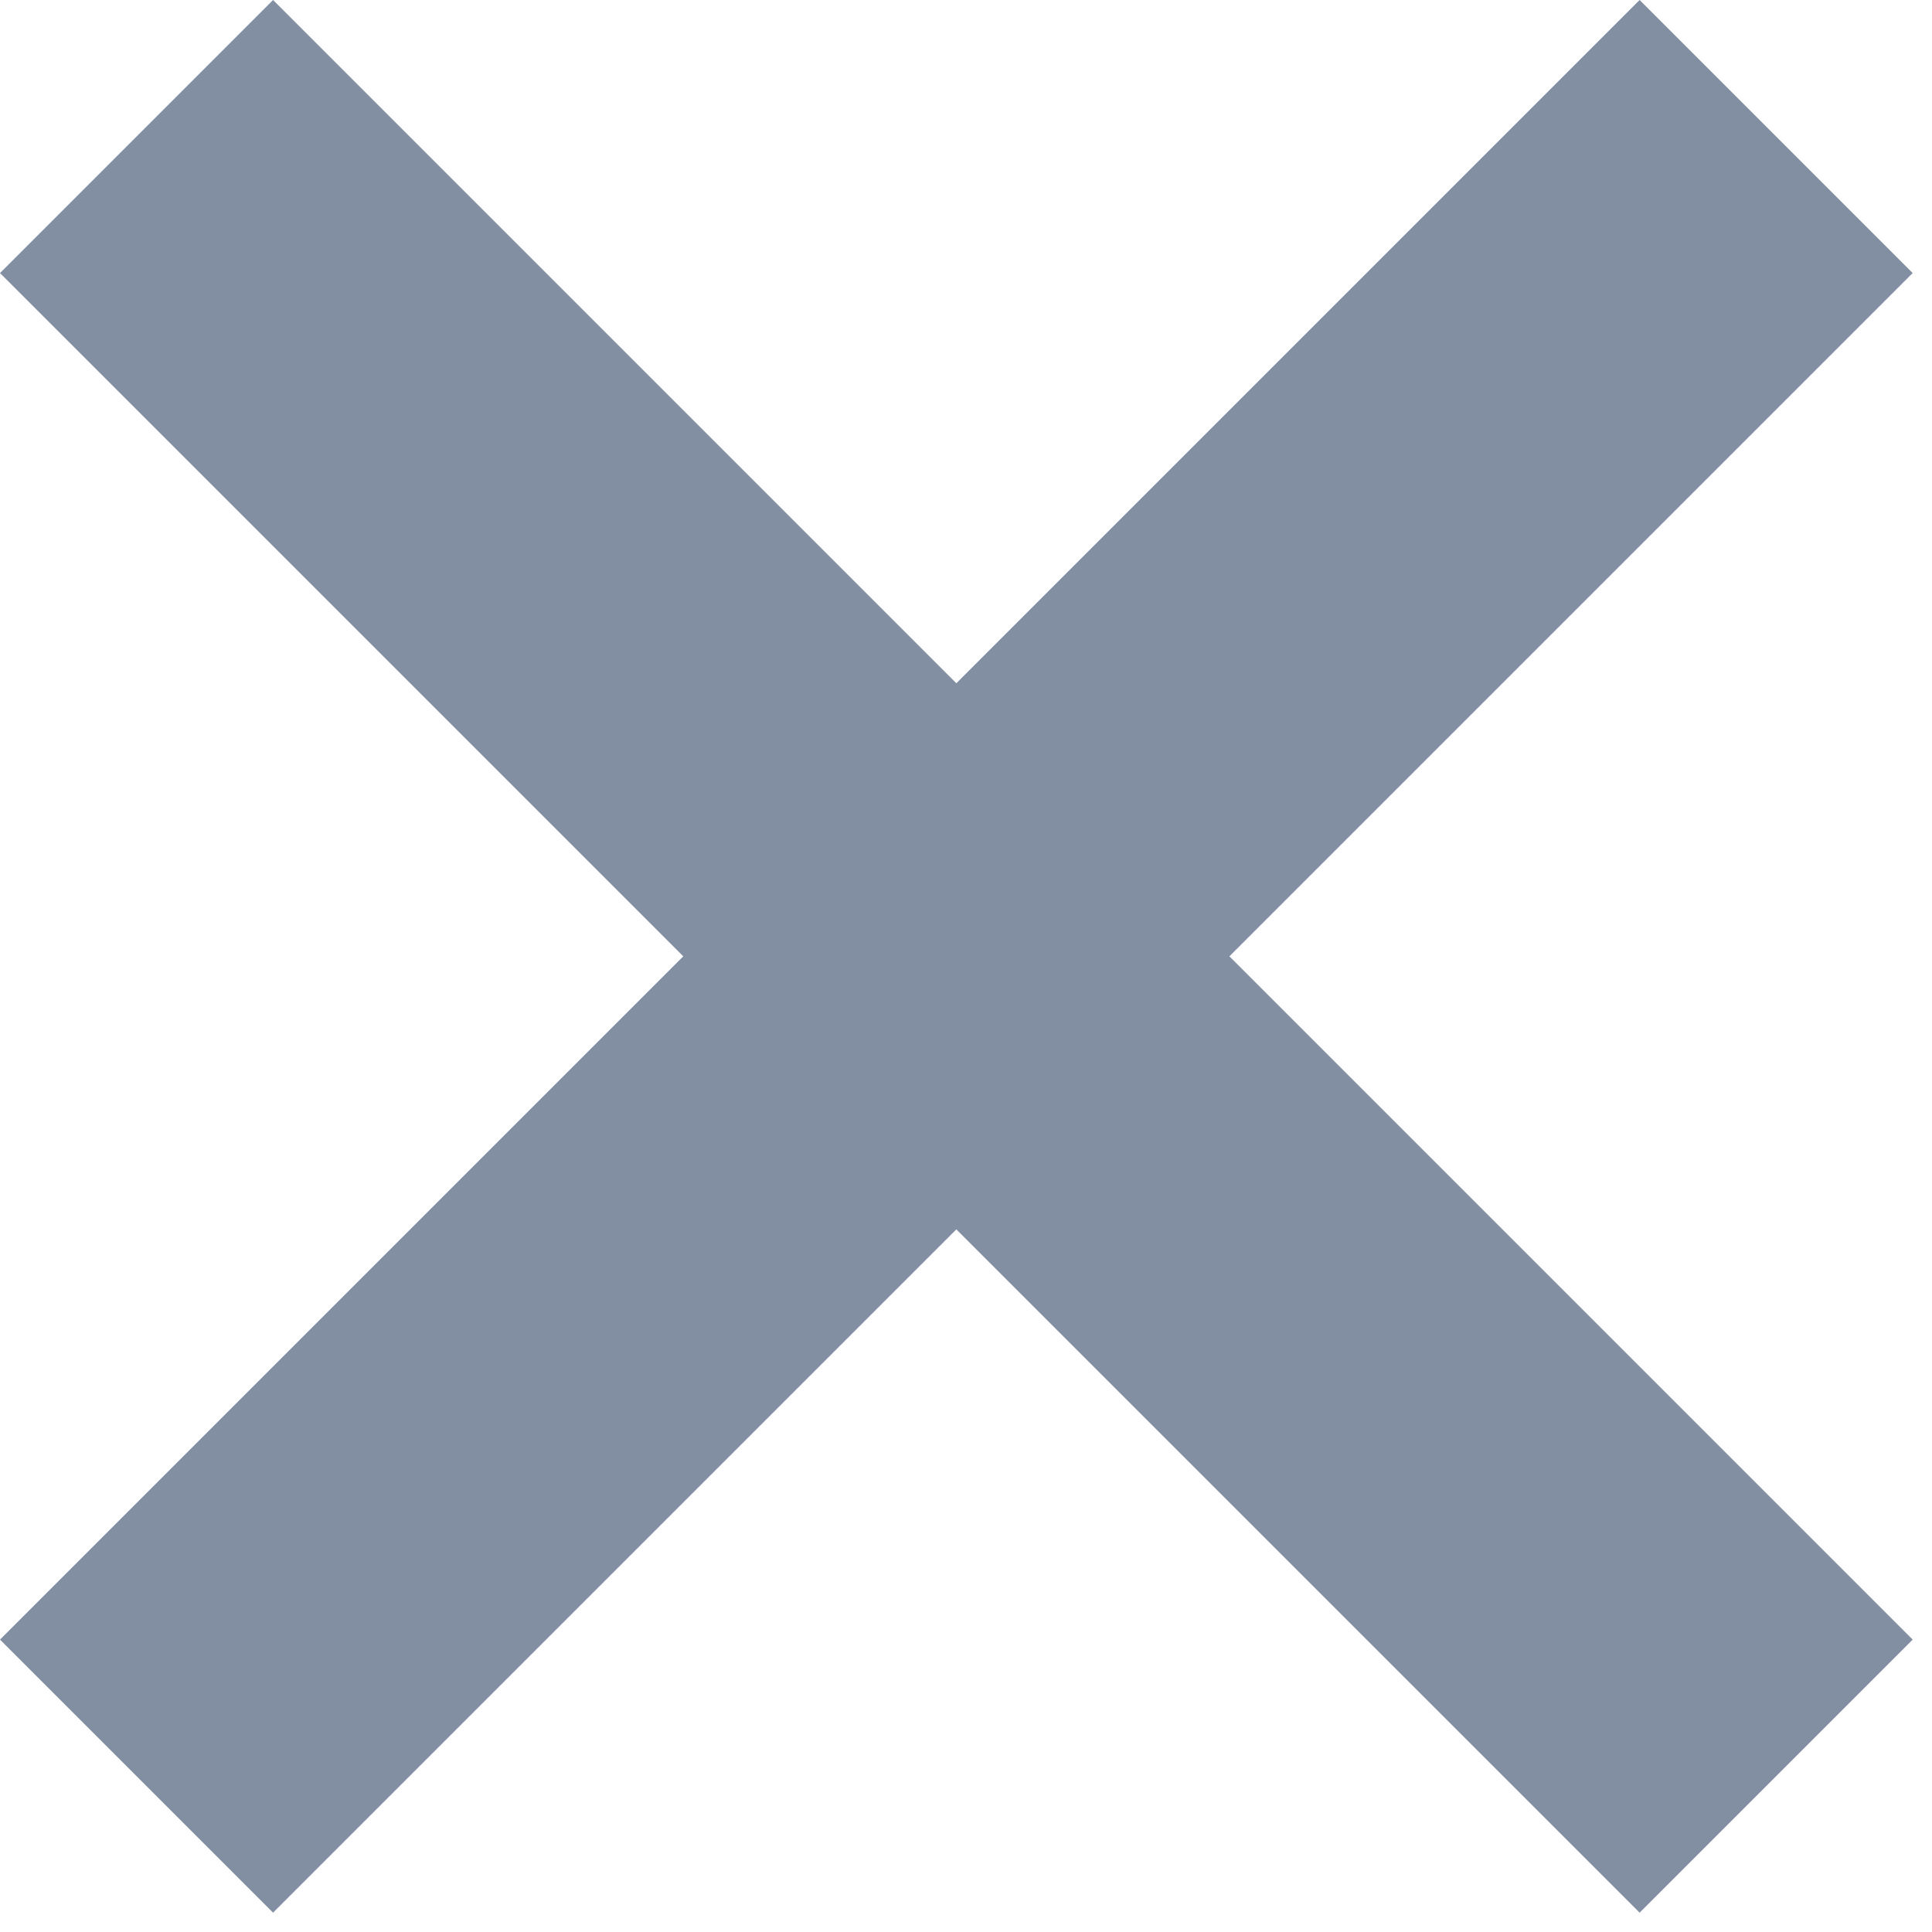
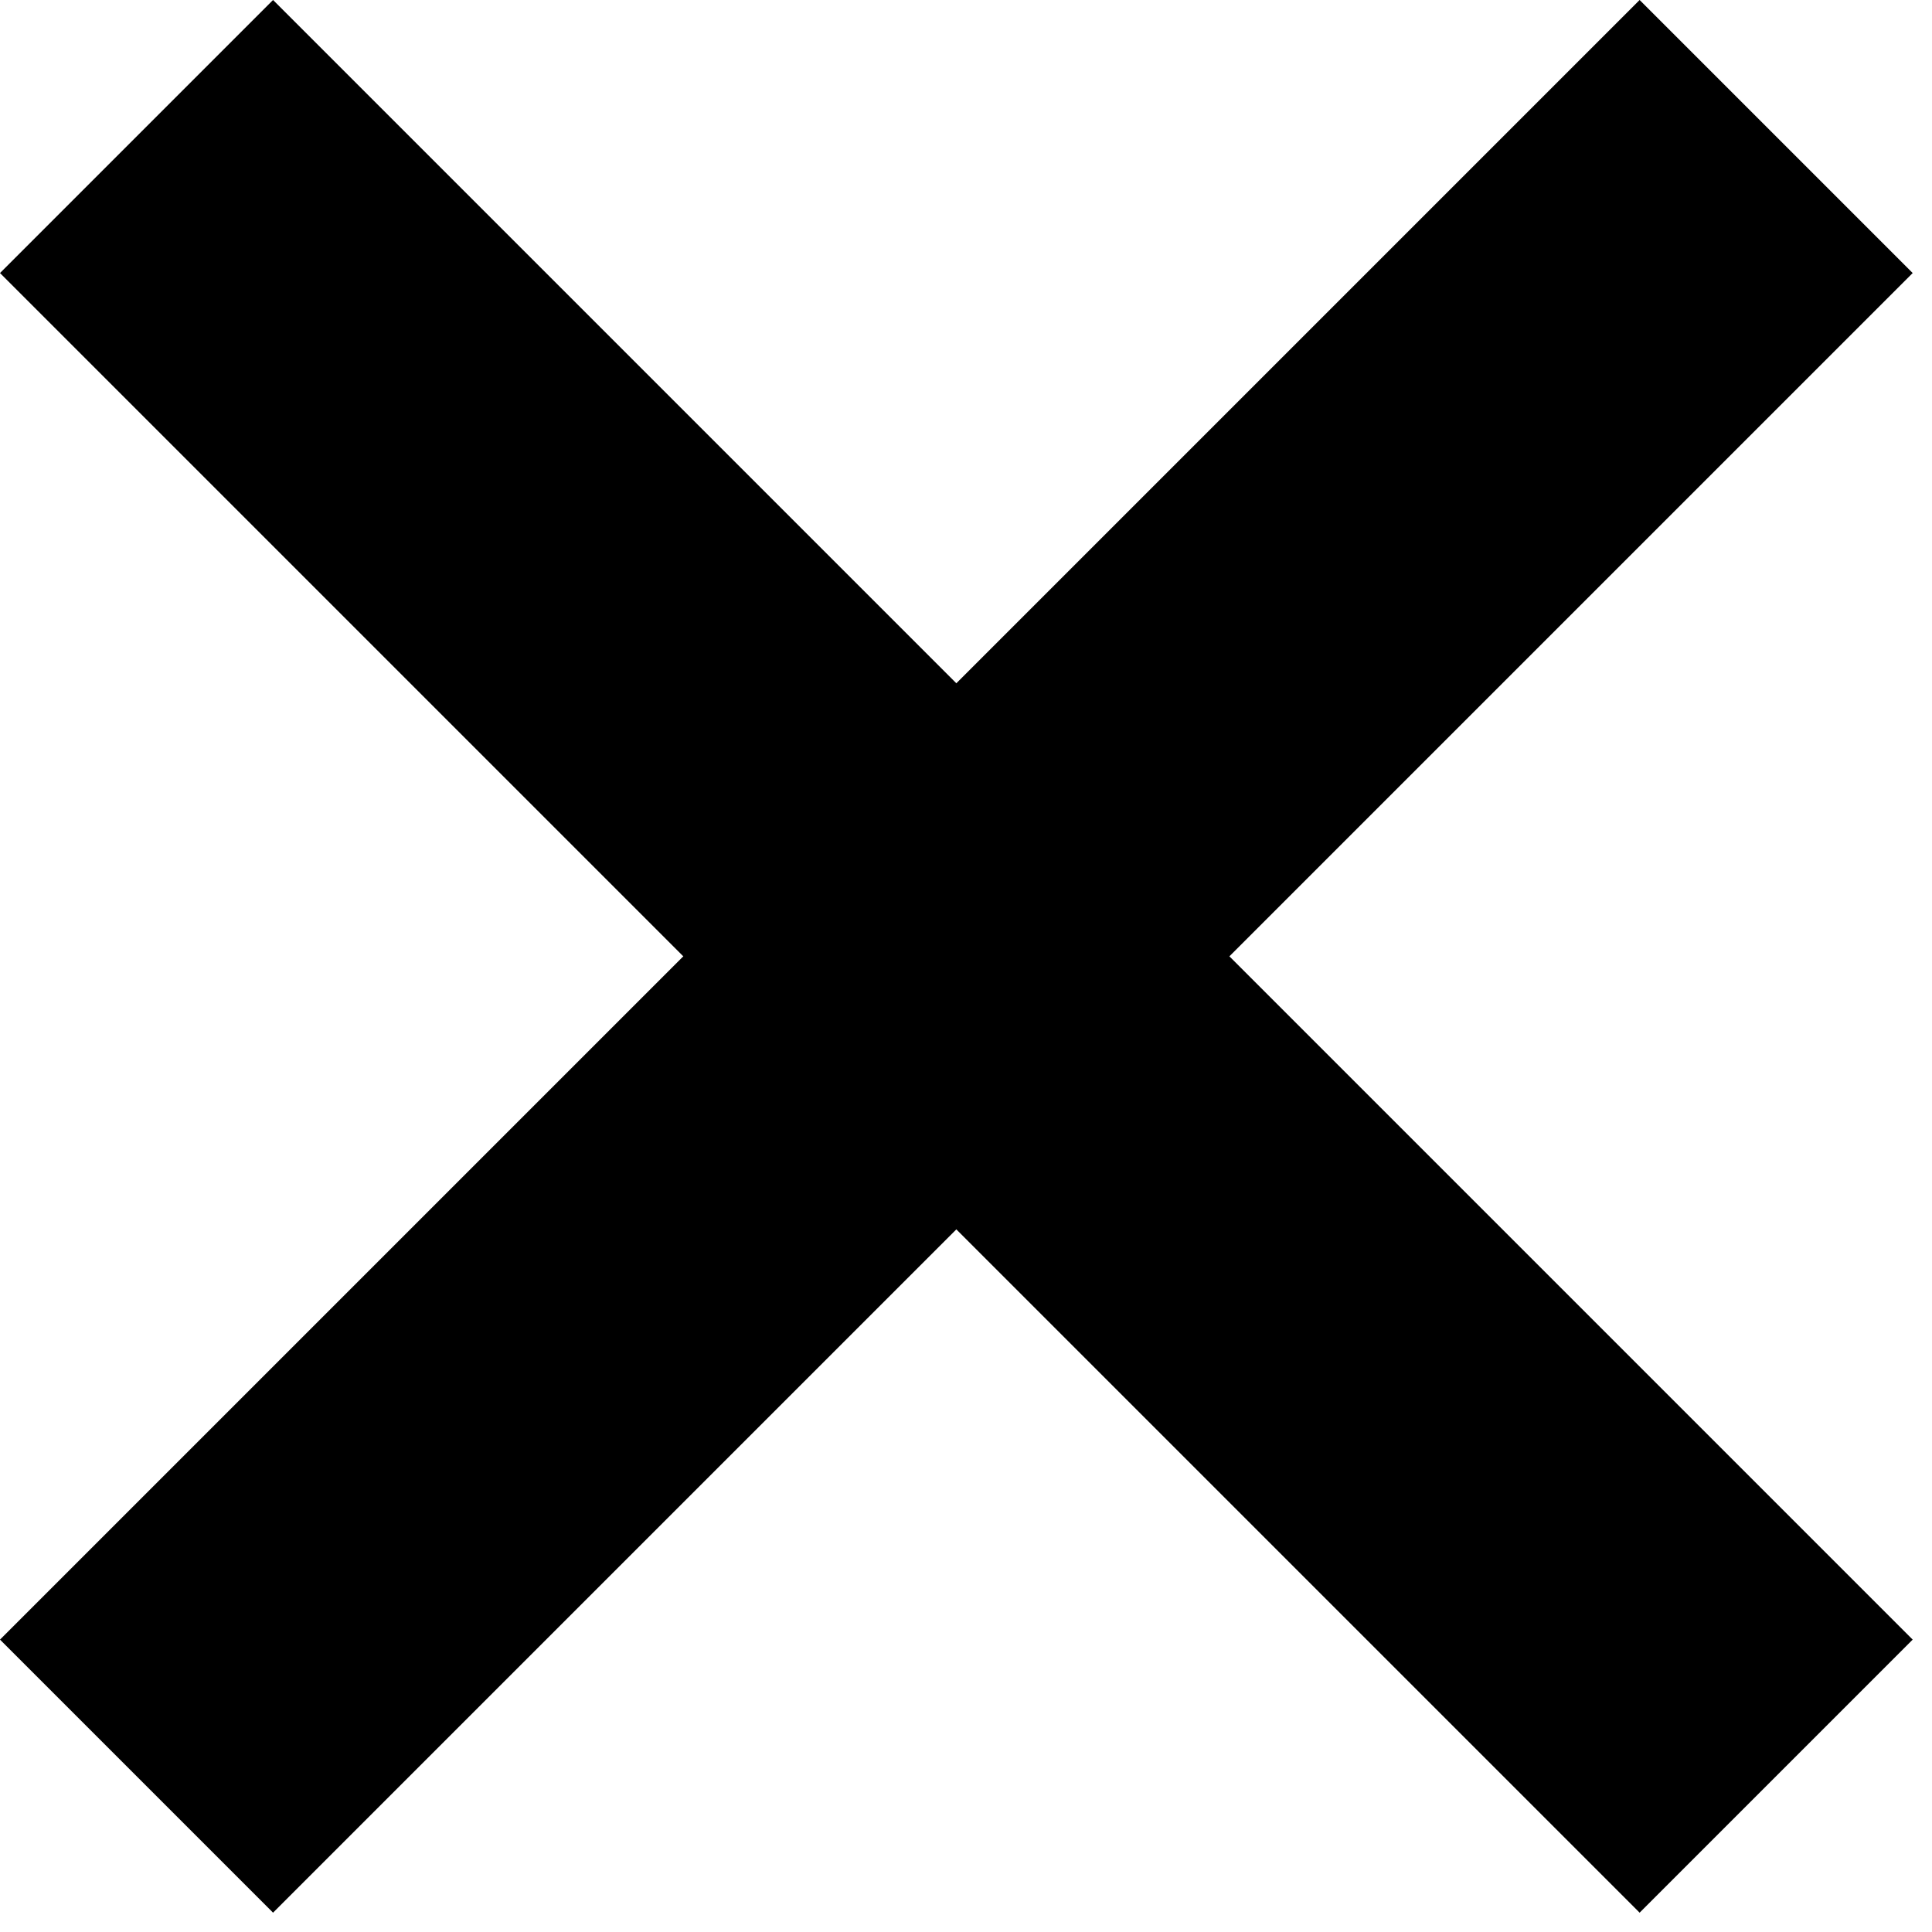
<svg xmlns="http://www.w3.org/2000/svg" width="15" height="15" fill="none">
-   <path fill="#828FA3" d="m12.73 0 2.12 2.12L2.12 14.85 0 12.73z" />
-   <path fill="#828FA3" d="M0 2.12 2.12 0l12.73 12.73-2.12 2.12z" />
+   <path fill="currentColor" d="m12.73 0 2.12 2.12L2.12 14.85 0 12.73z" />
+   <path fill="currentColor" d="M0 2.12 2.12 0l12.73 12.73-2.12 2.12z" />
</svg>
